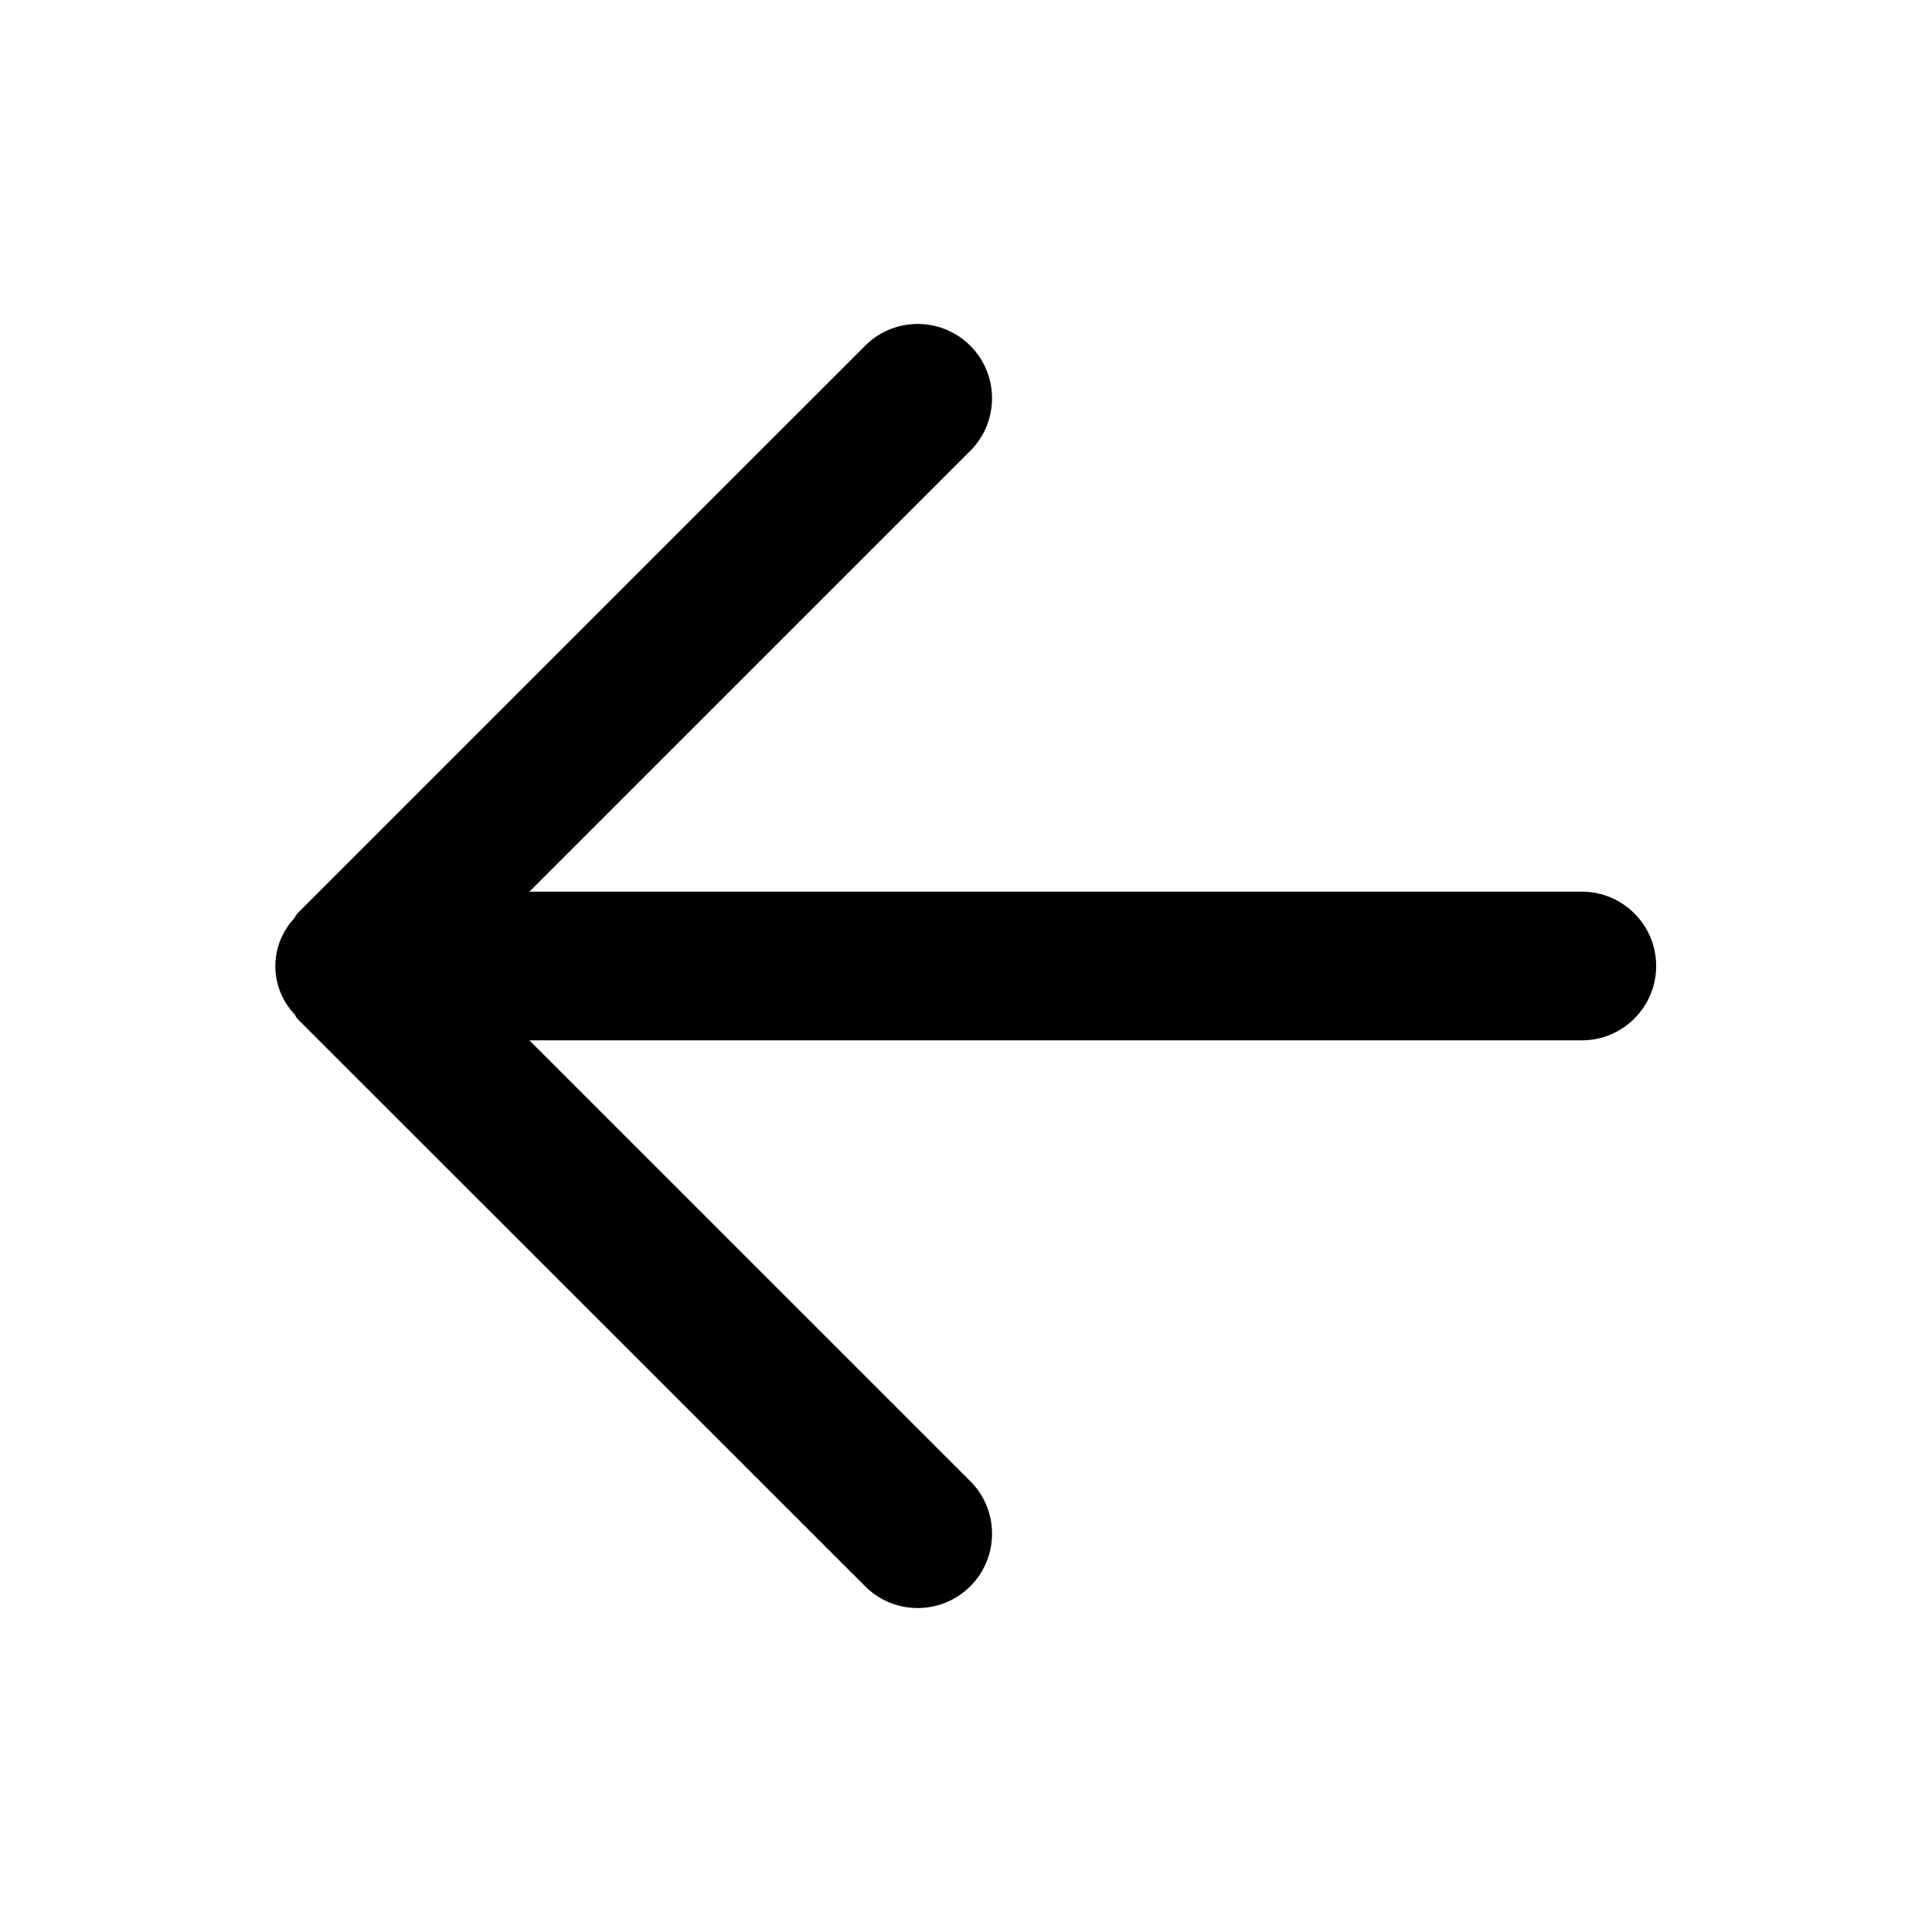
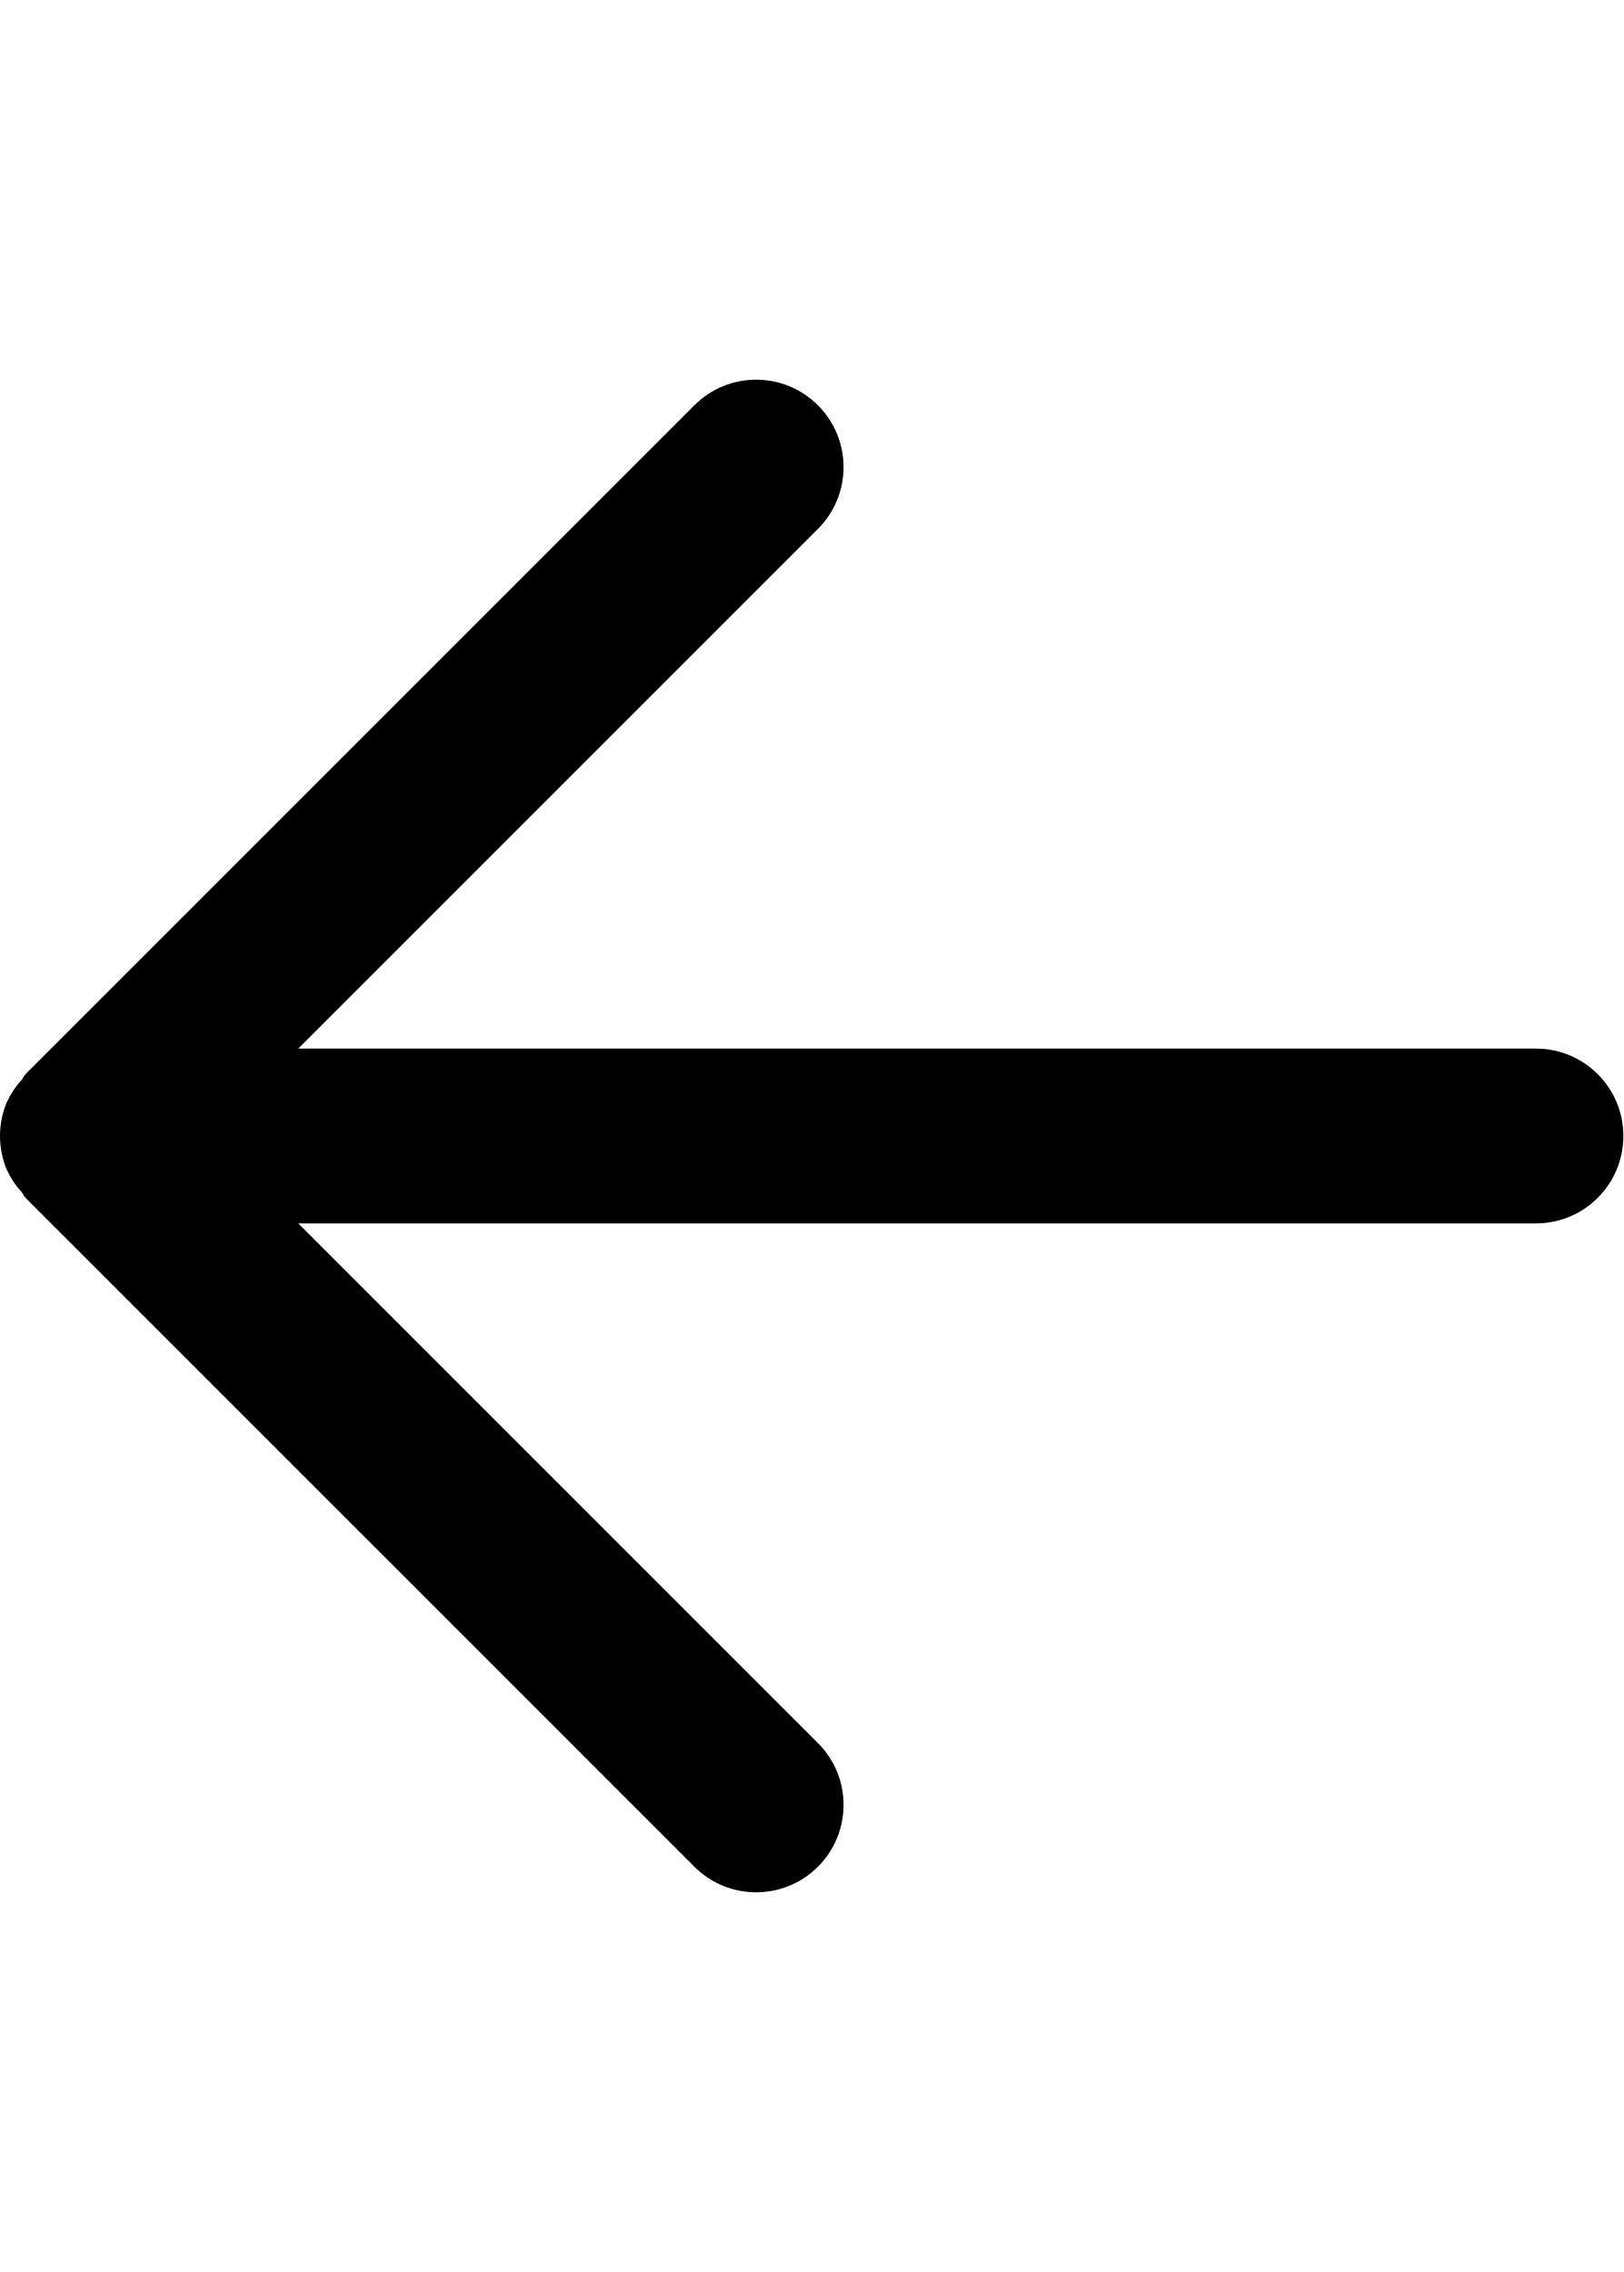
- <svg xmlns="http://www.w3.org/2000/svg" id="ds44-icons" viewBox="0 0 480 480">
+ <svg xmlns="http://www.w3.org/2000/svg" id="ds44-icons" width="342.97" height="480" viewBox="0 0 342.97 480">
  <g id="arrow-right">
-     <path d="M69.93,232.92a17.37,17.37,0,0,0,3.18,19c.31.37.43.84.78,1.19L215.21,394.37a18.47,18.47,0,0,0,26.12-26.11L131.53,258.47H393a18.47,18.47,0,1,0,0-36.94H131.53l109.8-109.79a18.47,18.47,0,0,0-26.12-26.11L73.89,226.94c-.35.35-.47.82-.78,1.19A18.34,18.34,0,0,0,69.93,232.92Z" />
+     <path d="M1.412,232.916a18.475,18.475,0,0,0,0,14.169,18.315,18.315,0,0,0,3.18,4.787c.316.37.437.836.787,1.186l141.317,141.317a18.465,18.465,0,0,0,26.114-26.114L63.018,258.467H324.503a18.467,18.467,0,1,0,0-36.934H63.018L172.81,111.74a18.465,18.465,0,1,0-26.114-26.114L5.38,226.943c-.35.35-.472.816-.787,1.186A18.315,18.315,0,0,0,1.412,232.916Z" />
  </g>
</svg>
